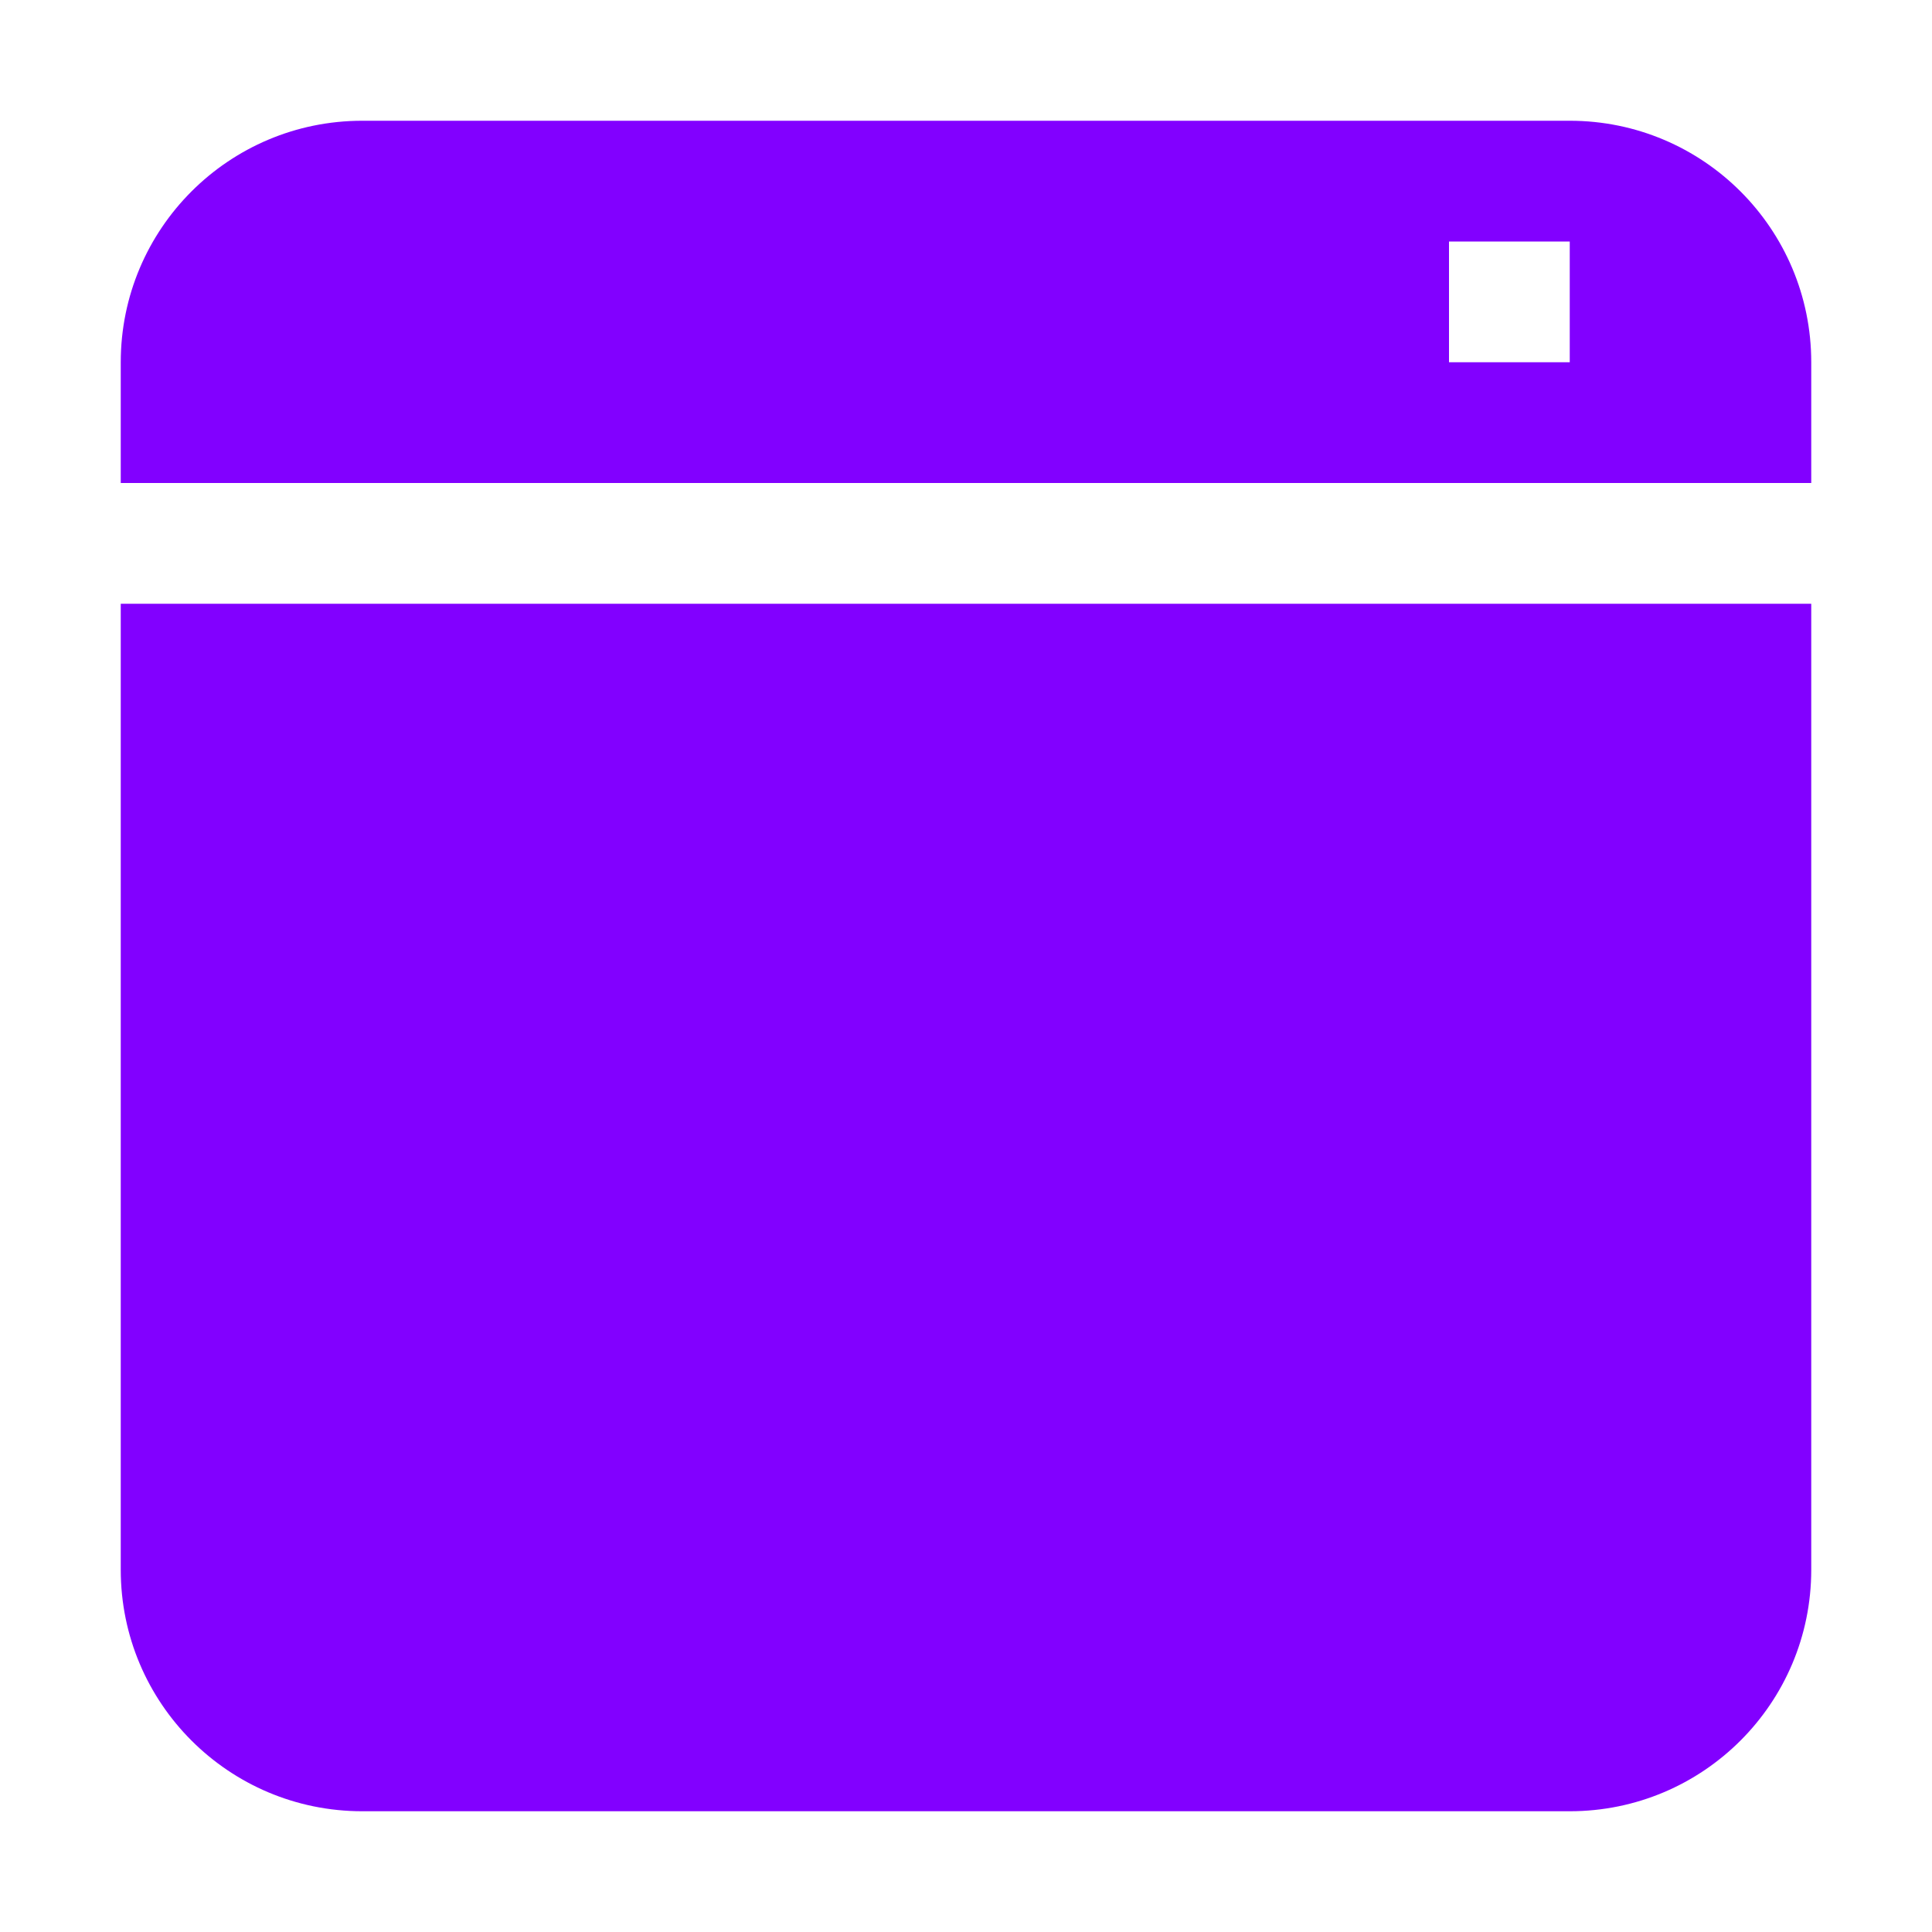
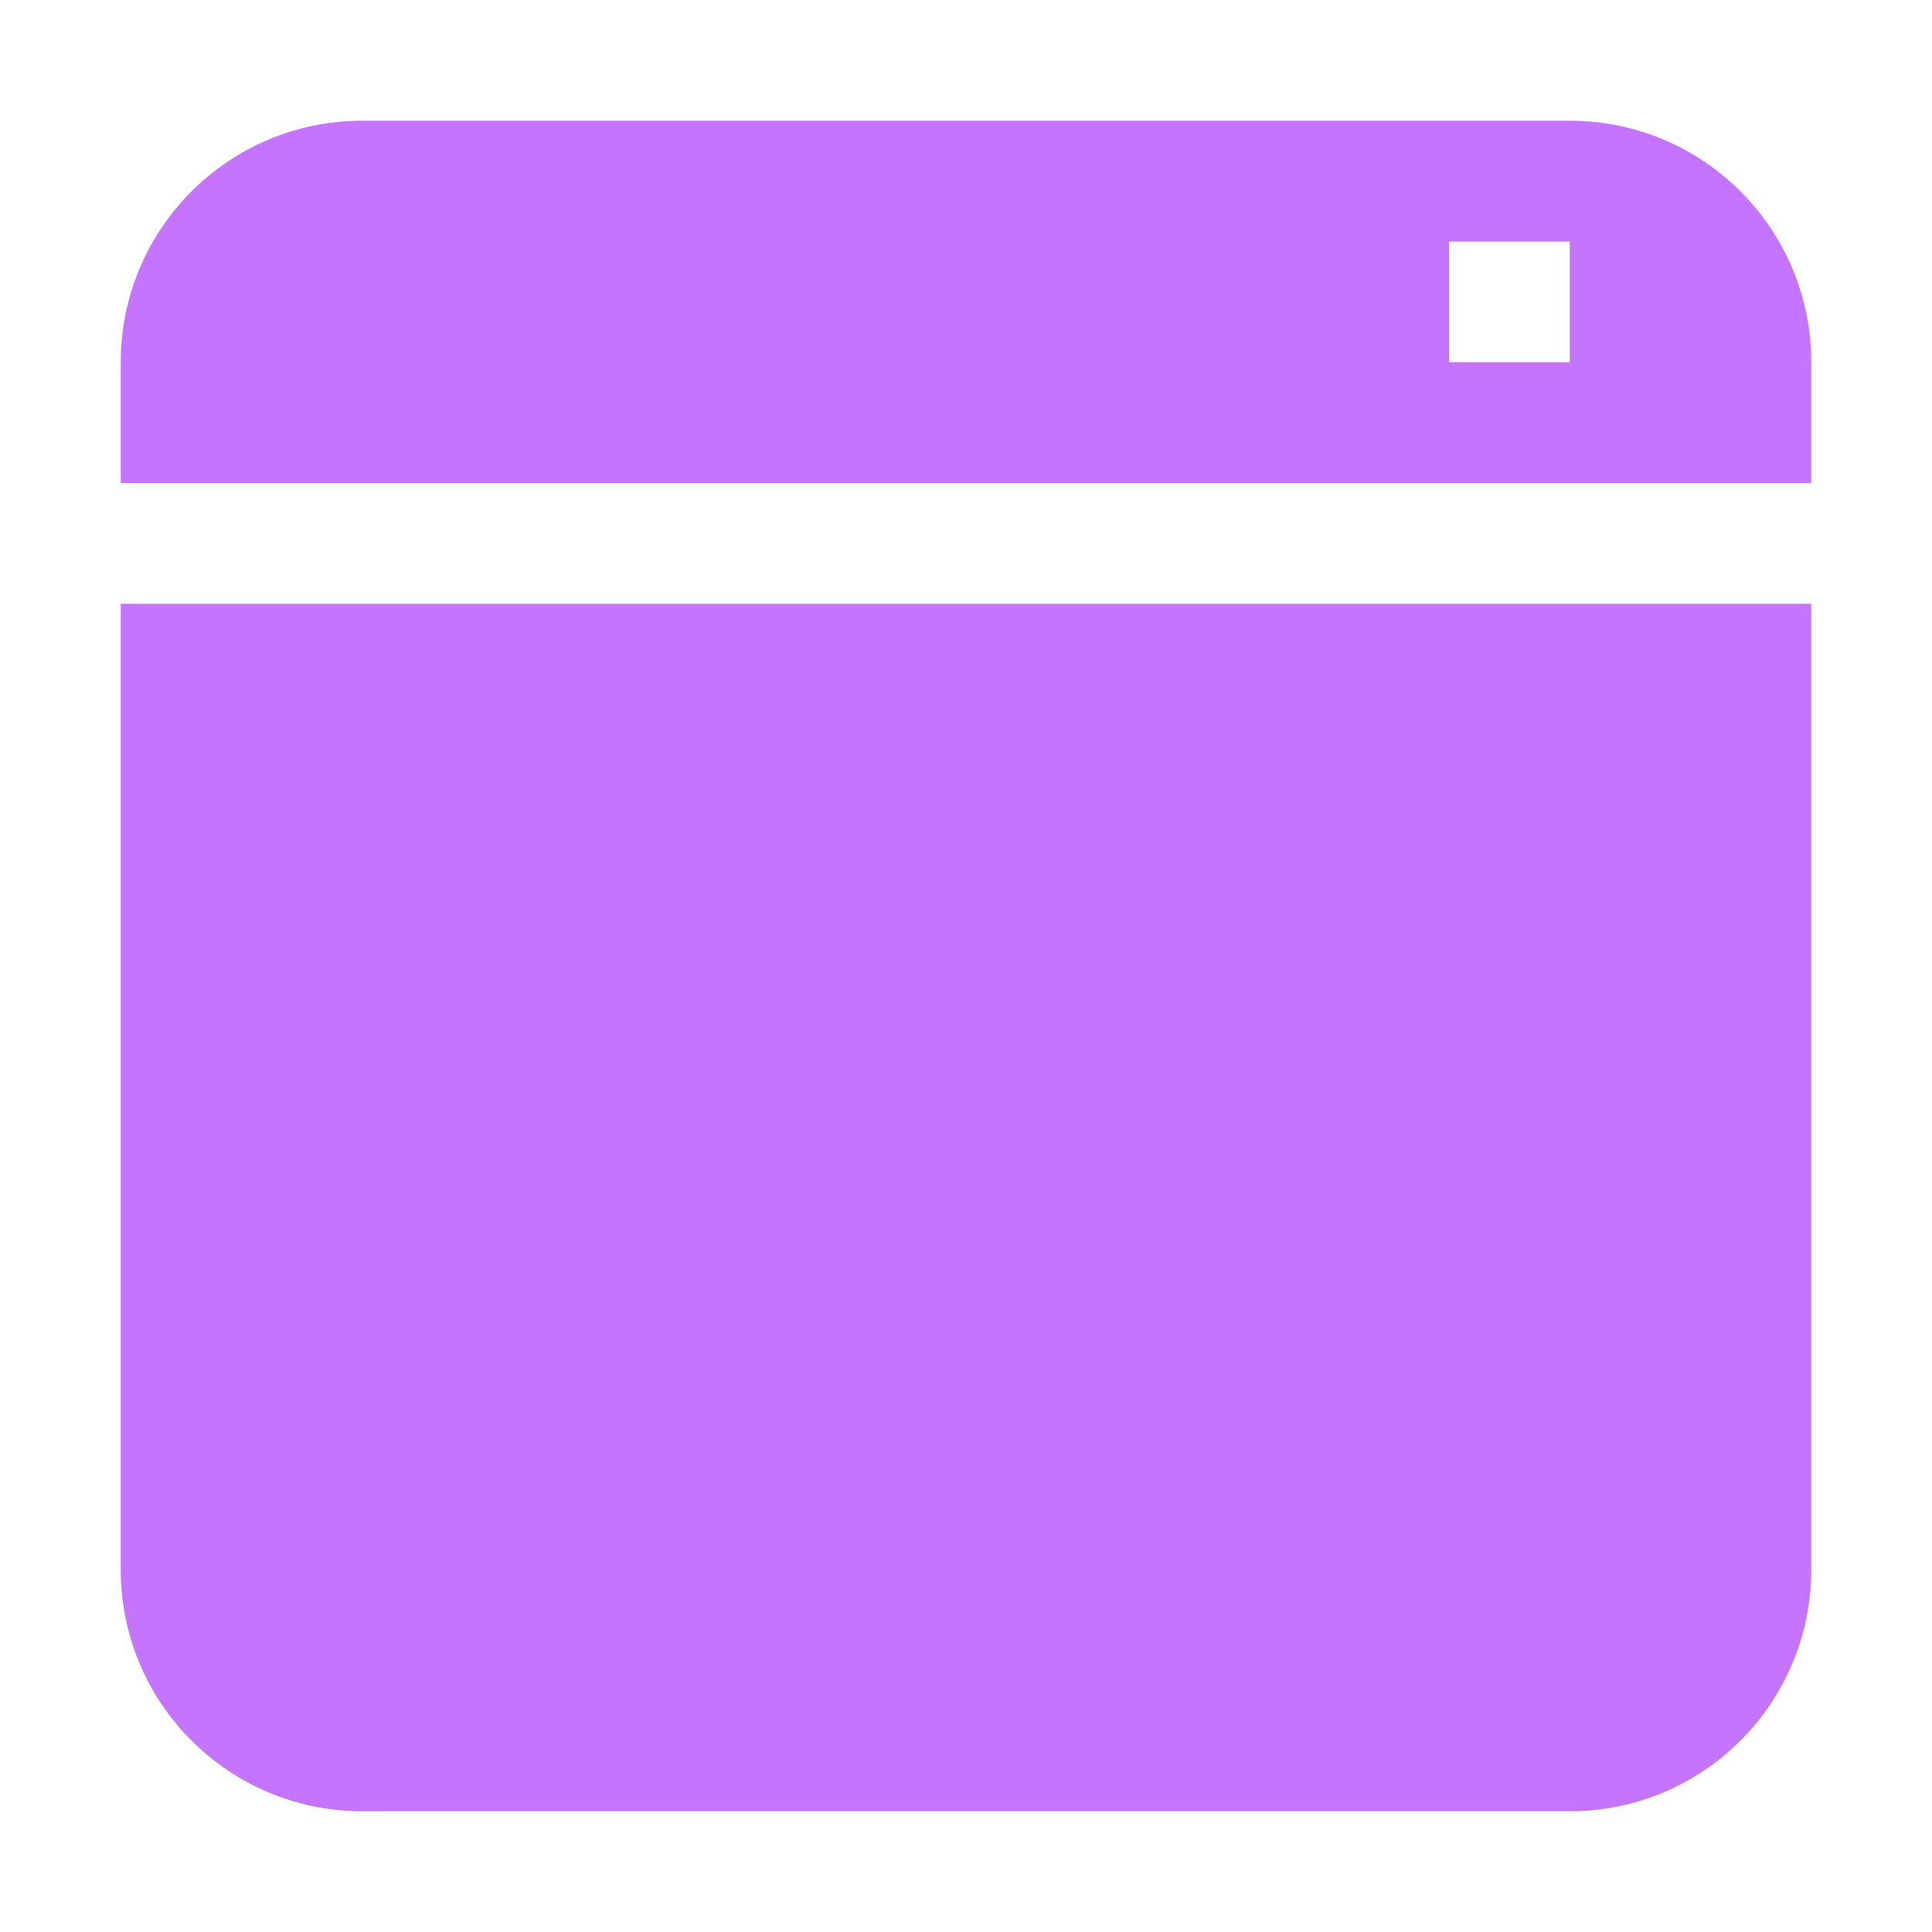
<svg xmlns="http://www.w3.org/2000/svg" width="16" height="16">
-   <path fill="#8200ff" d="m3 1c-1.105 0-2 .895-2 2v1h14v-1c0-1.105-.895-2-2-2zm9 1h1v1h-1zm-11 3v8c0 1.105.895 2 2 2h10c1.105 0 2-.895 2-2v-8z" />
+   <path fill="#C474FF" d="m3 1c-1.105 0-2 .895-2 2v1h14v-1c0-1.105-.895-2-2-2zm9 1h1v1h-1zm-11 3v8c0 1.105.895 2 2 2h10c1.105 0 2-.895 2-2v-8z" />
</svg>
